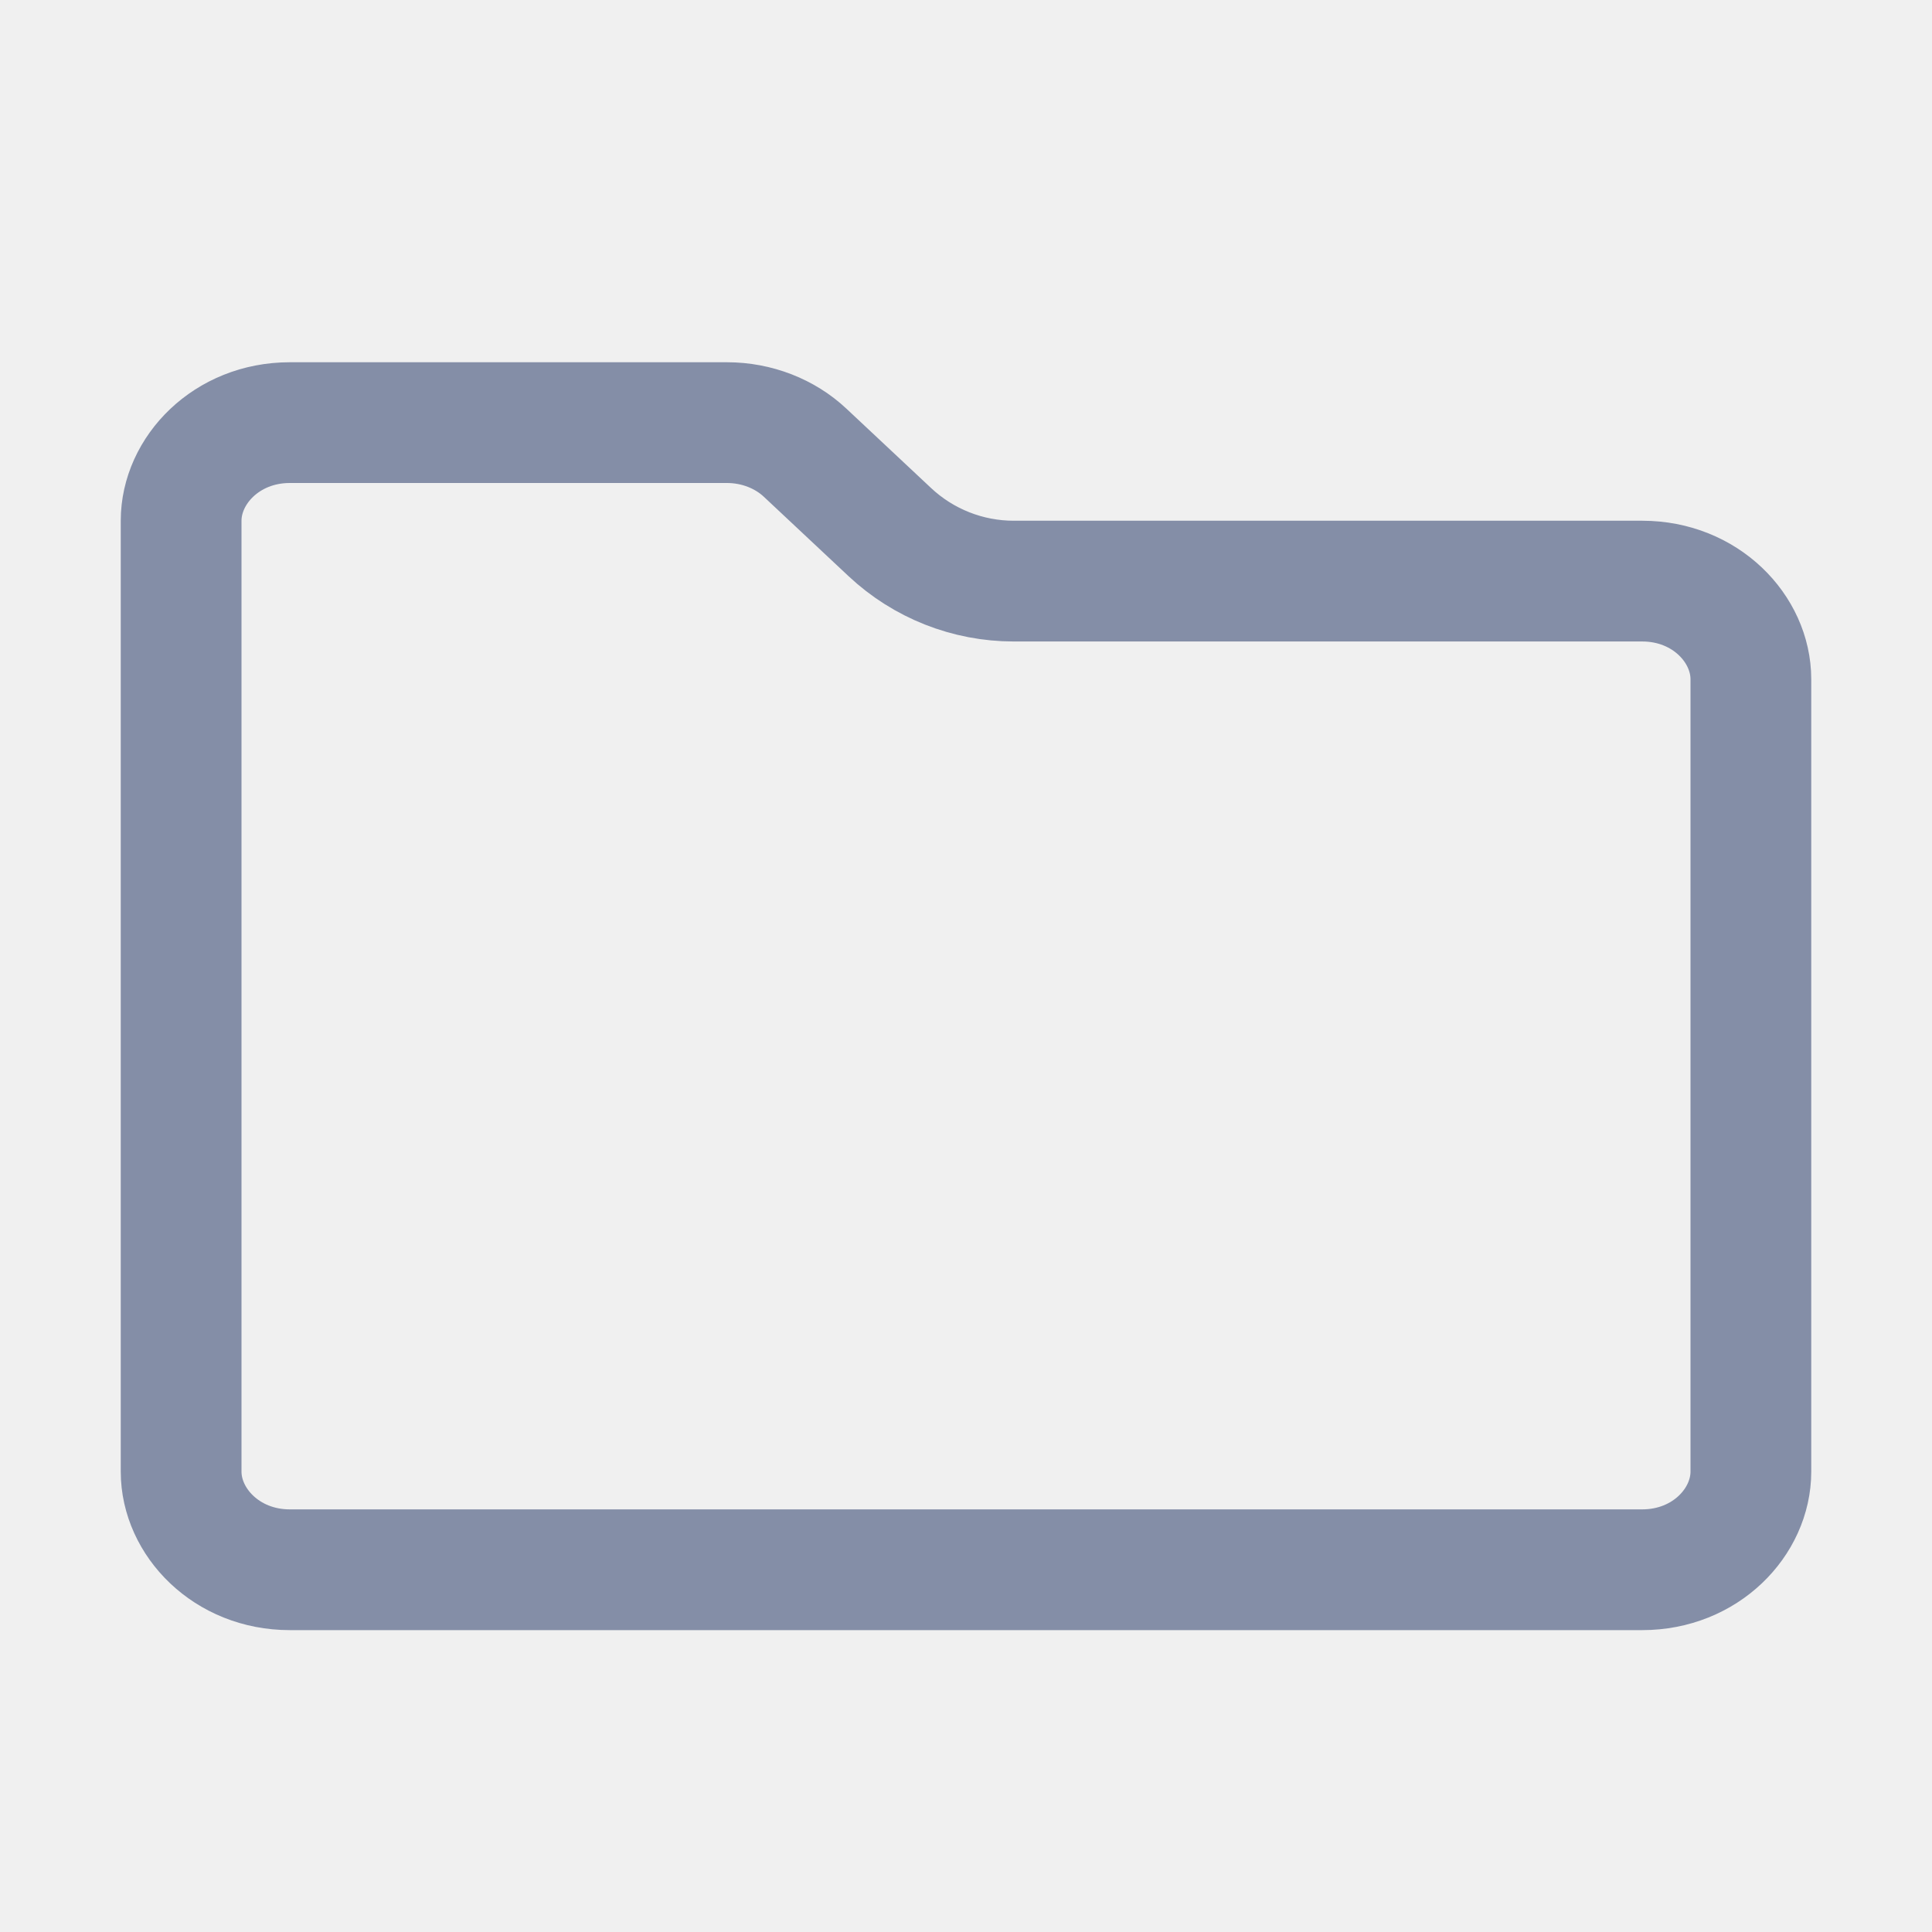
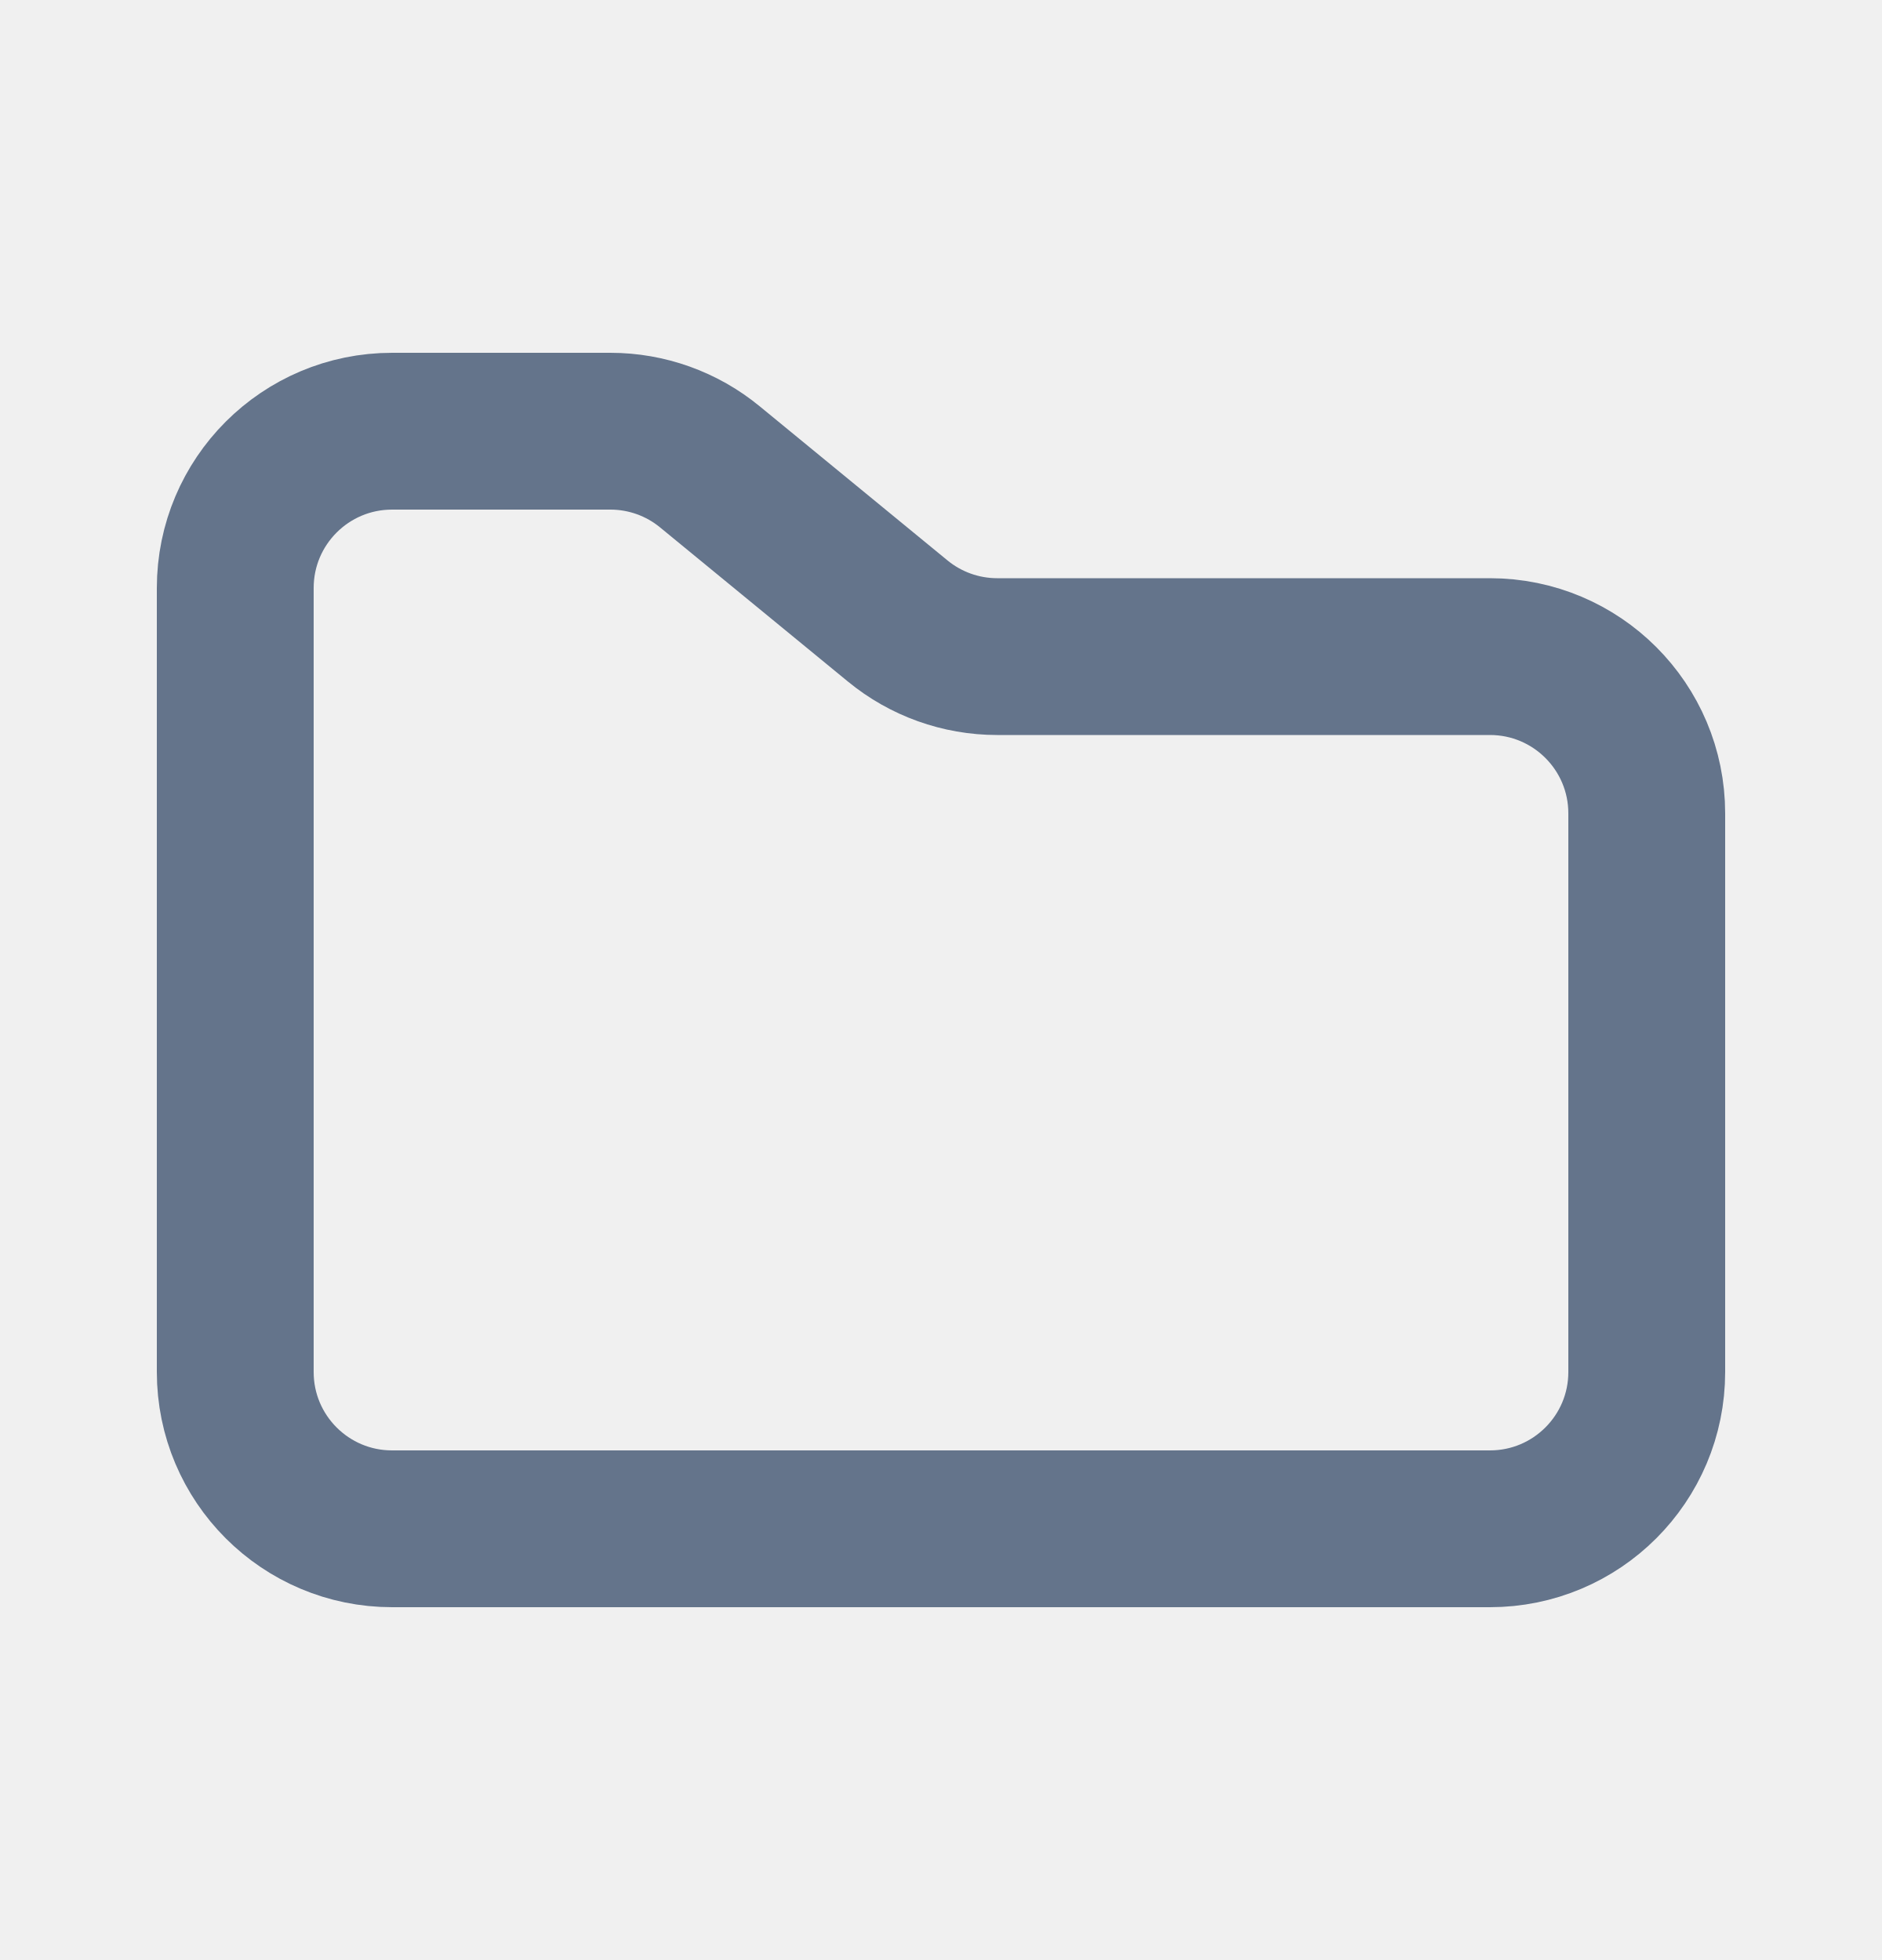
- <svg xmlns="http://www.w3.org/2000/svg" width="32" height="32" viewBox="0 0 32 32" fill="none">
-   <path d="M16.791 9.625H27.2C28.25 9.625 29 10.418 29 11.25V24.375C29 25.207 28.25 26 27.2 26H4.8C3.751 26 3 25.207 3 24.375V8.625C3 7.793 3.751 7 4.8 7H12.041C12.537 7 13.003 7.186 13.336 7.499L14.739 8.814C15.295 9.335 16.029 9.625 16.791 9.625Z" stroke="#848EA7" stroke-width="2" />
+ <svg xmlns="http://www.w3.org/2000/svg" width="24" height="25" viewBox="0 0 24 25" fill="none">
+   <g clip-path="url(#clip0_803_126)">
+     <path d="M7.784 5.5H5C3.895 5.5 3 6.395 3 7.5V17.5C3 18.605 3.895 19.5 5 19.5H19C20.105 19.5 21 18.605 21 17.5V10.375C21 9.27 20.105 8.375 19 8.375H12.716C12.253 8.375 11.804 8.214 11.447 7.92L9.053 5.955C8.696 5.661 8.247 5.5 7.784 5.5Z" stroke="#64748B" stroke-width="2" />
+   </g>
+   <defs>
+     <clipPath id="clip0_803_126">
+       <rect width="24" height="24" fill="white" transform="translate(0 0.5)" />
+     </clipPath>
+   </defs>
</svg>
